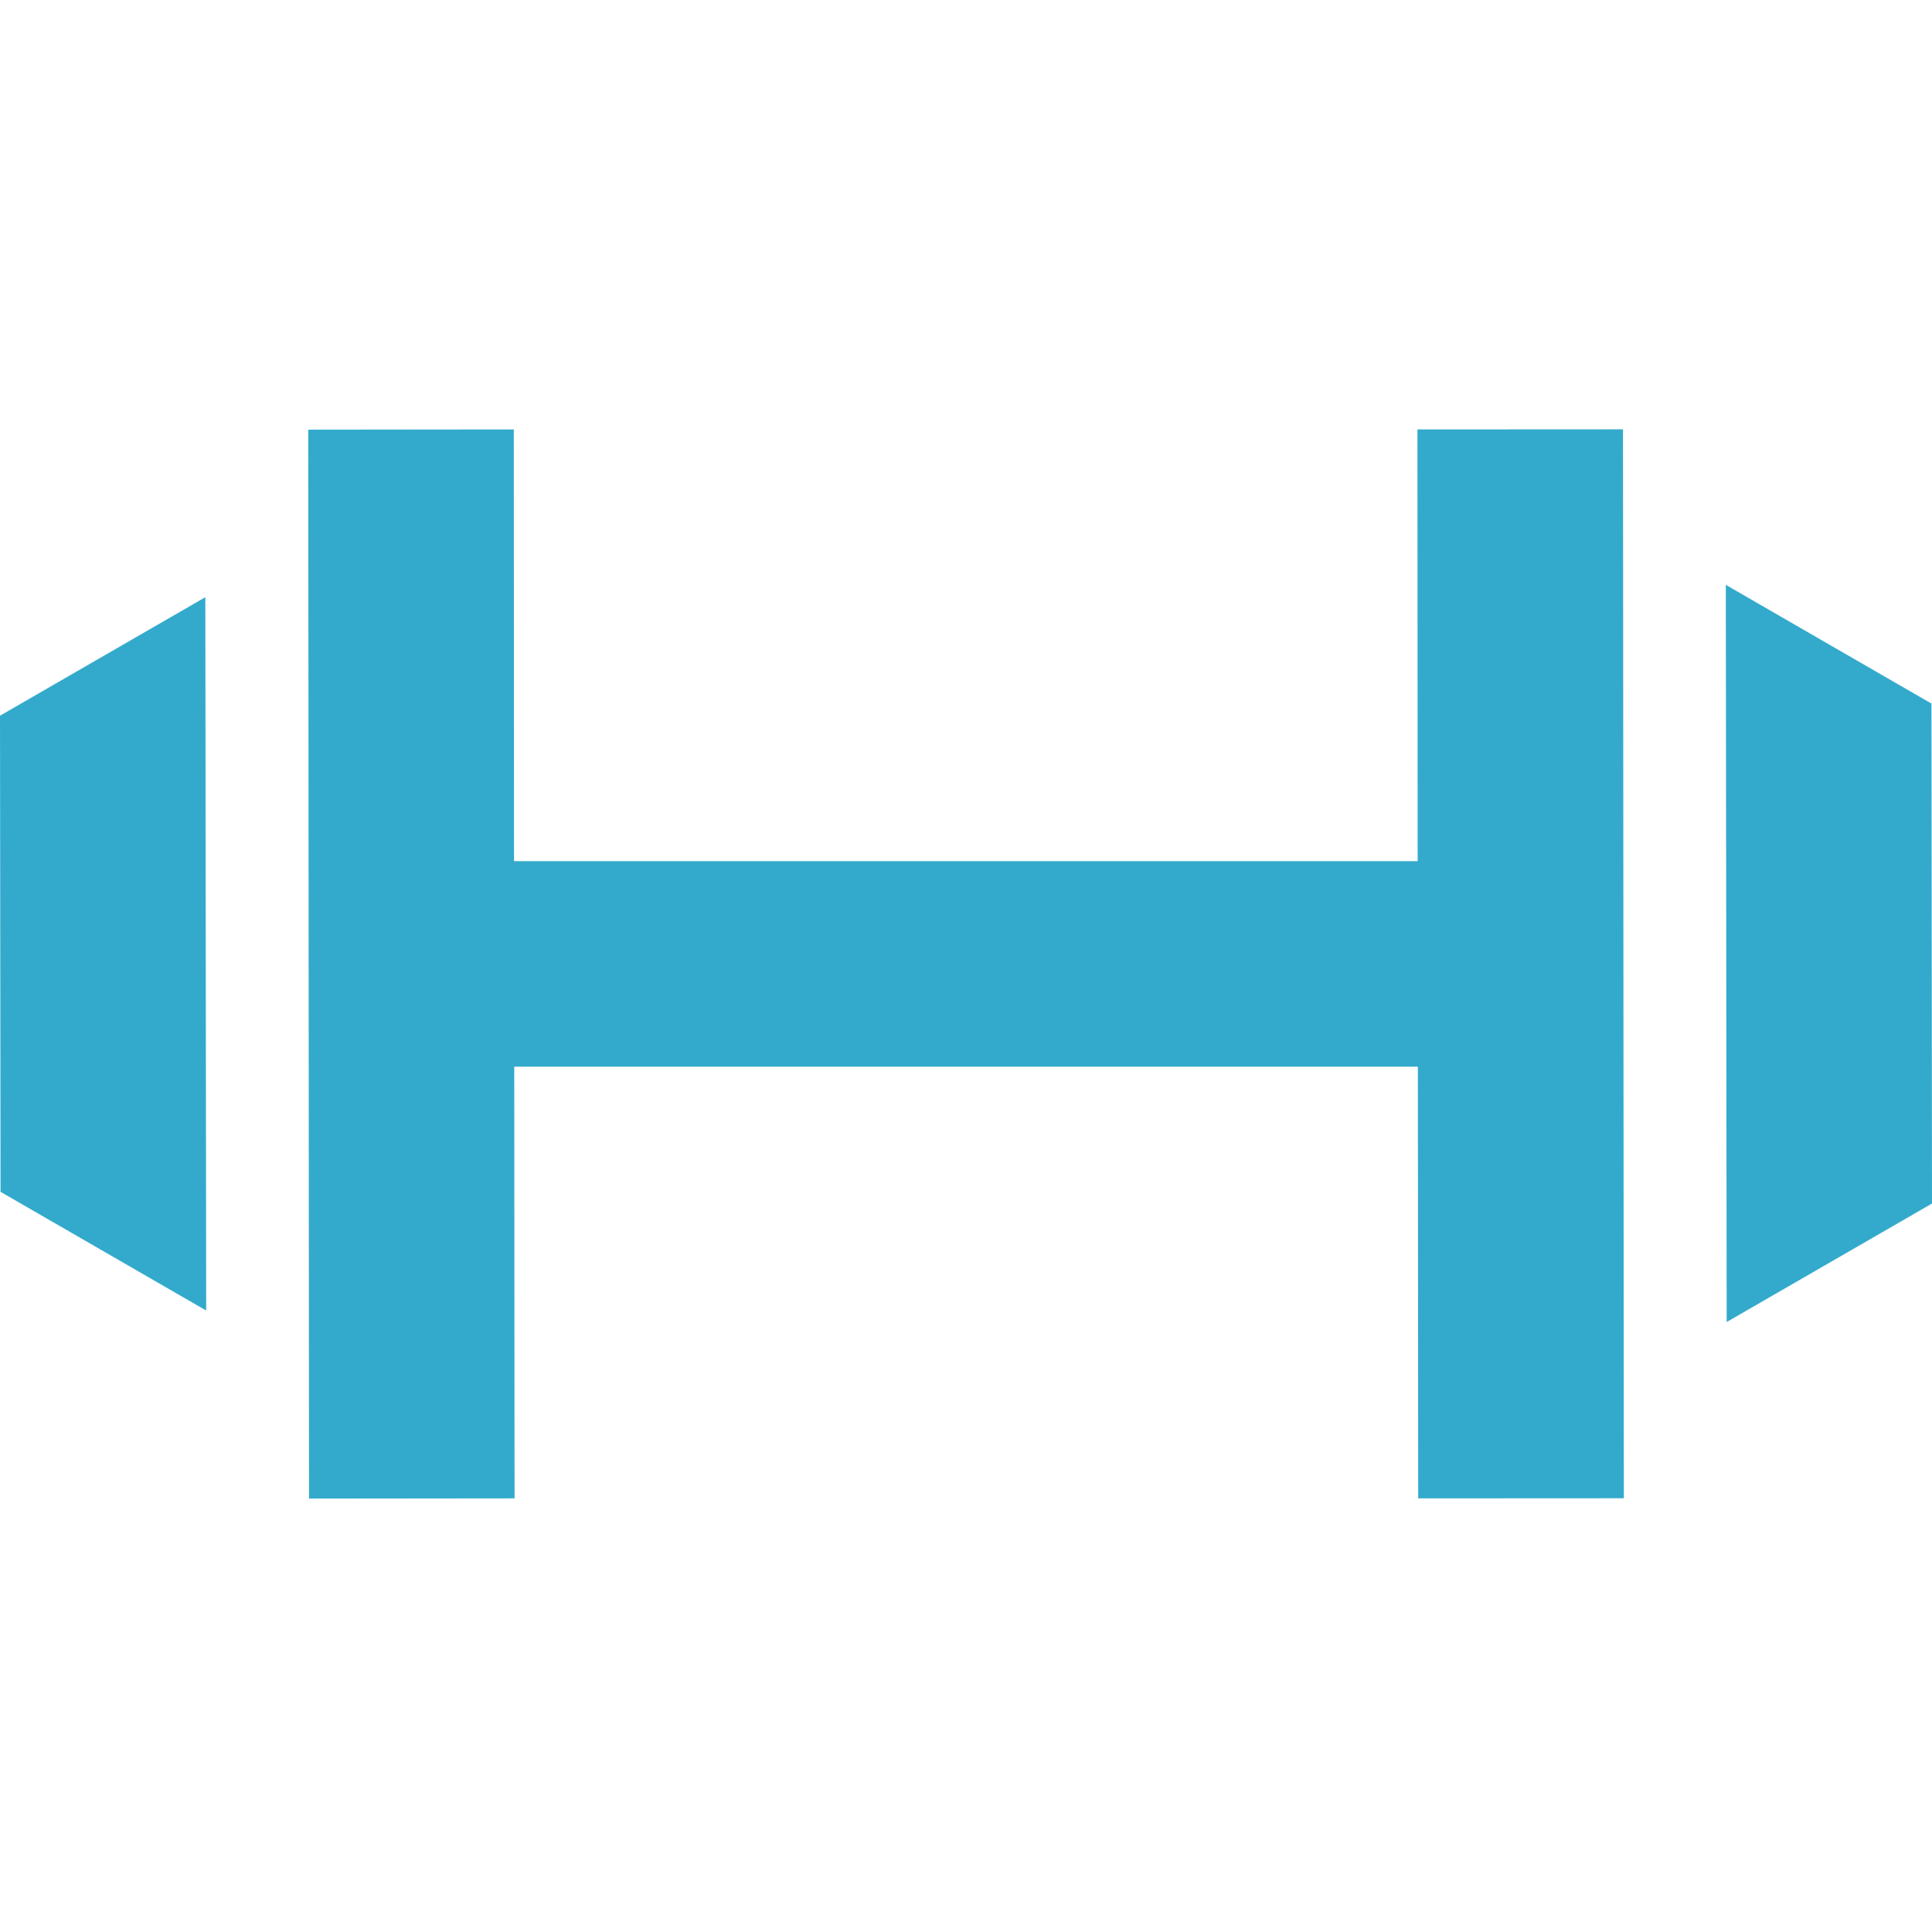
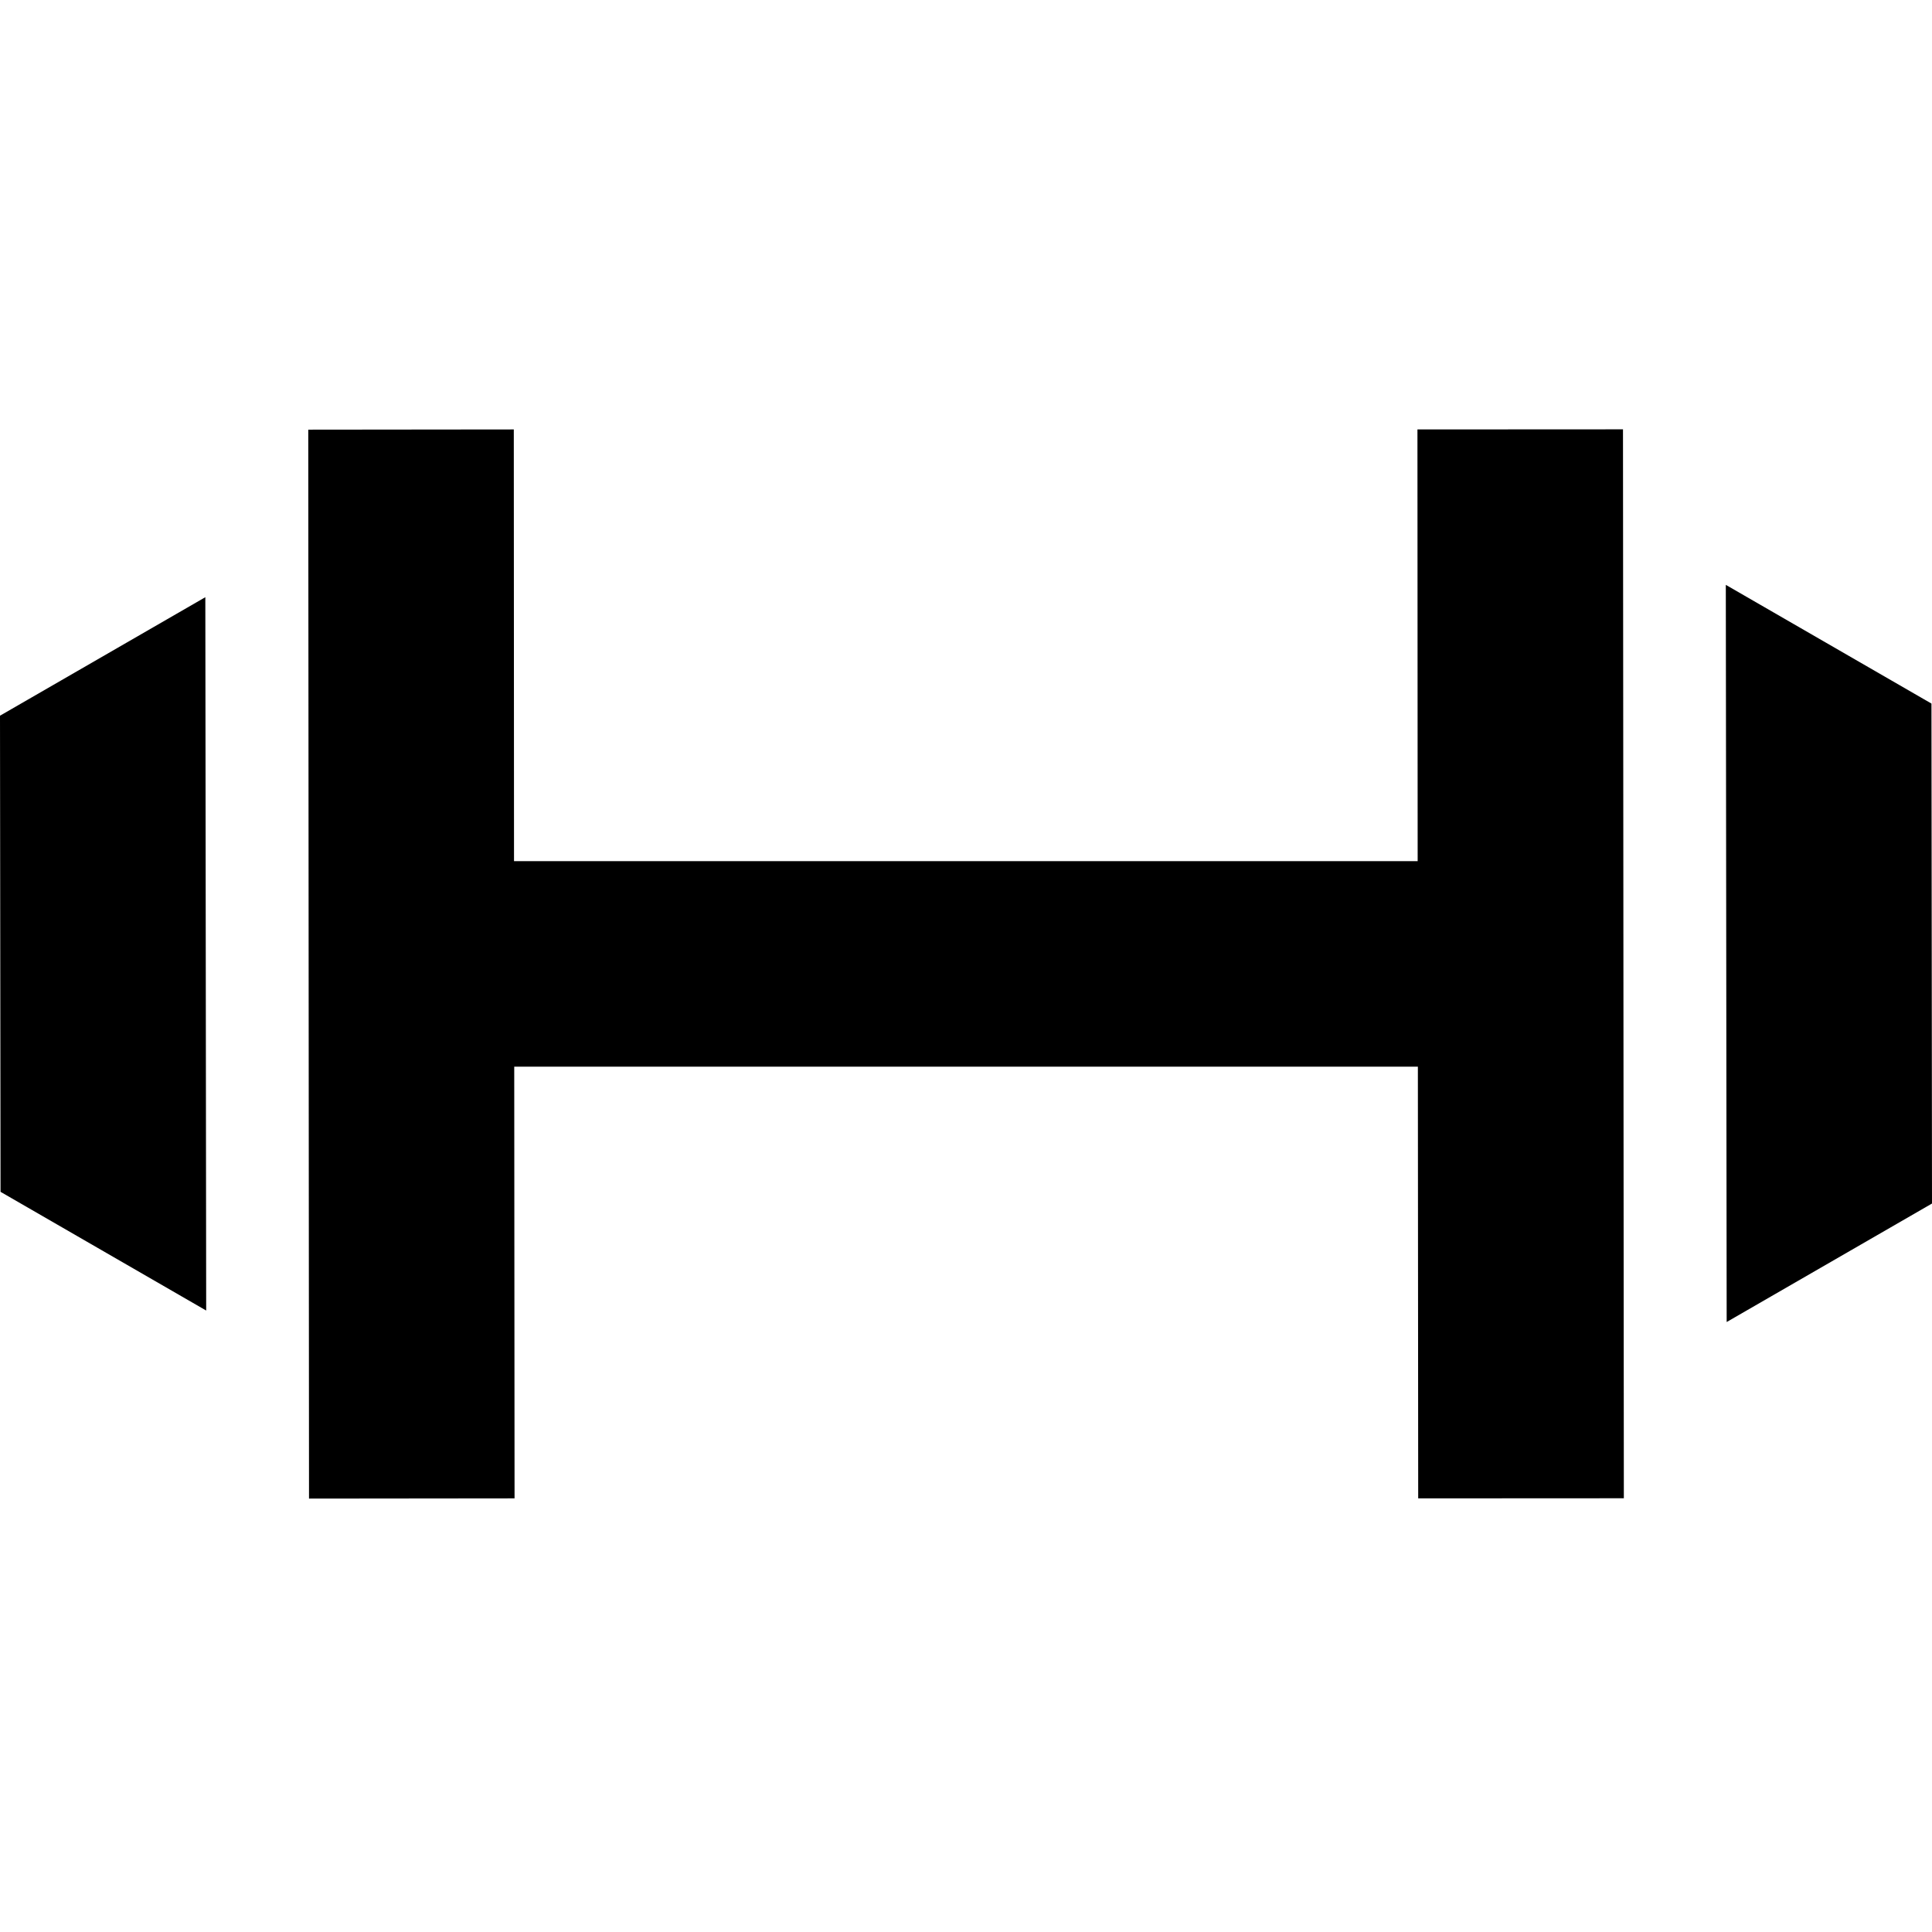
- <svg xmlns="http://www.w3.org/2000/svg" width="18px" height="18px" viewBox="0 0 18 18" version="1.1">
-   <g stroke="none" stroke-width="1" fill="none" fill-rule="evenodd">
-     <path d="M15.121,4 L15.129,13.959 L13.213,13.96 L13.21,9.938 L4.791,9.938 L4.794,13.96 L2.879,13.962 L2.872,4.003 L4.787,4.001 L4.789,8.023 L13.208,8.023 L13.206,4.001 L15.121,4 Z M16.079,5.449 L17.995,6.555 L18,11.213 L16.087,12.317 L16.079,5.449 Z M1.913,5.564 L1.921,12.21 L0.005,11.104 L-6.66133815e-16,6.668 L1.913,5.564 Z" fill="#33AACC" />
-   </g>
+ <svg xmlns="http://www.w3.org/2000/svg" width="18" height="18" viewBox="0 0 18 18">
+   <path fill="#000" d="M15.121,4 L15.129,13.959 L13.213,13.96 L13.21,9.938 L4.791,9.938 L4.794,13.96 L2.879,13.962 L2.872,4.003 L4.787,4.001 L4.789,8.023 L13.208,8.023 L13.206,4.001 L15.121,4 Z M16.079,5.449 L17.995,6.555 L18,11.213 L16.087,12.317 L16.079,5.449 Z M1.913,5.564 L1.921,12.21 L0.005,11.104 L-6.66133815e-16,6.668 L1.913,5.564 Z" />
</svg>
